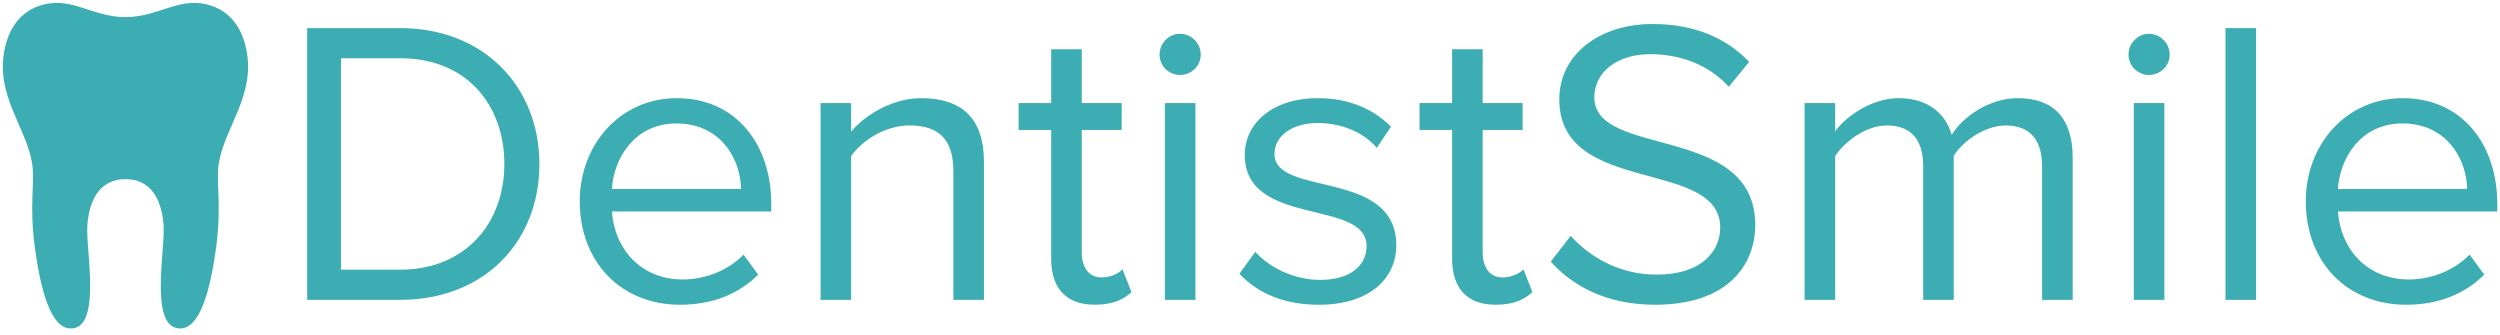
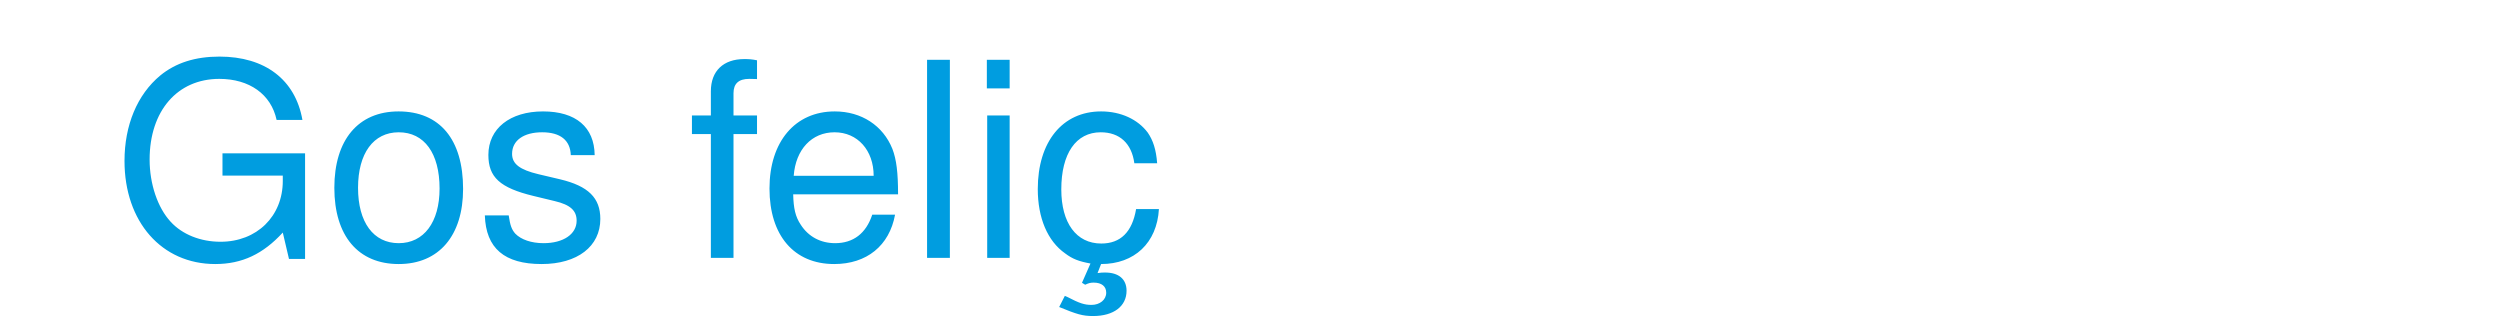
- <svg xmlns="http://www.w3.org/2000/svg" version="1.1" id="Layer_1" x="0px" y="0px" width="220.875px" height="29.562px" viewBox="0 0 220.875 29.562" enable-background="new 0 0 220.875 29.562" xml:space="preserve">
-   <path fill="#3CADB2" d="M11.086,15.826c2.152,0,3.15,1.633,3.36,3.952c0.049,0.556-0.002,1.364-0.074,2.301  c-0.242,3.114-0.52,6.939,1.553,6.939c1.753,0,2.654-3.363,3.174-7.198c0.502-3.795-0.03-5.685,0.231-7.369  c0.498-3.193,3.286-6.056,2.424-10.128c-0.477-2.259-1.72-3.321-2.953-3.768c-2.838-1.033-4.67,0.957-7.718,0.957  s-4.88-1.99-7.719-0.957C2.135,1.002,0.891,2.064,0.414,4.323c-0.86,4.071,1.926,6.935,2.426,10.128  c0.261,1.685-0.27,3.574,0.232,7.369c0.52,3.834,1.42,7.198,3.174,7.198c2.071,0,1.795-3.825,1.553-6.939  c-0.071-0.937-0.124-1.746-0.074-2.301C7.934,17.458,8.945,15.826,11.086,15.826L11.086,15.826z" />
+ <svg xmlns="http://www.w3.org/2000/svg" width="220.875" height="29.562">
  <g>
-     <path fill="#3CADB2" d="M27.138,26.492V2.483h8.207c7.451,0,12.311,5.219,12.311,12.022c0,6.839-4.859,11.986-12.311,11.986H27.138   z M44.56,14.505c0-5.184-3.275-9.359-9.215-9.359h-5.219v18.682h5.219C41.176,23.828,44.56,19.652,44.56,14.505z" />
-     <path fill="#3CADB2" d="M51.222,17.781c0-5.04,3.6-9.107,8.567-9.107c5.255,0,8.351,4.104,8.351,9.323v0.684H54.065   c0.216,3.275,2.52,6.011,6.263,6.011c1.979,0,3.995-0.792,5.363-2.196l1.296,1.764c-1.728,1.728-4.068,2.664-6.911,2.664   C54.929,26.924,51.222,23.216,51.222,17.781z M59.752,10.906c-3.708,0-5.543,3.131-5.687,5.795h11.41   C65.44,14.109,63.712,10.906,59.752,10.906z" />
-     <path fill="#3CADB2" d="M84.231,26.492V15.117c0-3.06-1.548-4.032-3.887-4.032c-2.124,0-4.14,1.296-5.147,2.7v12.707h-2.7V9.106   h2.7v2.52c1.224-1.44,3.6-2.952,6.191-2.952c3.636,0,5.543,1.836,5.543,5.615v12.203H84.231z" />
-     <path fill="#3CADB2" d="M92.873,22.856V11.481h-2.88V9.106h2.88V4.354h2.7v4.751H99.1v2.375h-3.527V22.28   c0,1.296,0.576,2.231,1.764,2.231c0.756,0,1.476-0.324,1.836-0.72l0.792,2.016c-0.685,0.648-1.656,1.116-3.24,1.116   C94.169,26.924,92.873,25.448,92.873,22.856z" />
-     <path fill="#3CADB2" d="M102.449,4.822c0-1.008,0.828-1.835,1.8-1.835c1.008,0,1.836,0.828,1.836,1.835s-0.828,1.8-1.836,1.8   C103.277,6.622,102.449,5.83,102.449,4.822z M102.917,26.492V9.106h2.7v17.386H102.917z" />
-     <path fill="#3CADB2" d="M109.505,24.188l1.404-1.944c1.15,1.332,3.348,2.484,5.723,2.484c2.664,0,4.104-1.26,4.104-2.988   c0-4.211-10.762-1.62-10.762-8.063c0-2.7,2.338-5.003,6.479-5.003c2.951,0,5.039,1.116,6.443,2.52l-1.26,1.872   c-1.045-1.26-2.953-2.196-5.184-2.196c-2.377,0-3.852,1.188-3.852,2.736c0,3.815,10.762,1.296,10.762,8.063   c0,2.916-2.34,5.255-6.838,5.255C113.681,26.924,111.269,26.06,109.505,24.188z" />
-     <path fill="#3CADB2" d="M128.296,22.856V11.481h-2.879V9.106h2.879V4.354h2.699v4.751h3.527v2.375h-3.527V22.28   c0,1.296,0.576,2.231,1.764,2.231c0.756,0,1.477-0.324,1.836-0.72l0.793,2.016c-0.686,0.648-1.656,1.116-3.24,1.116   C129.591,26.924,128.296,25.448,128.296,22.856z" />
-     <path fill="#3CADB2" d="M137.009,23.108l1.764-2.268c1.584,1.764,4.174,3.419,7.559,3.419c4.283,0,5.65-2.304,5.65-4.139   c0-6.191-14.217-2.772-14.217-11.339c0-3.959,3.527-6.659,8.242-6.659c3.672,0,6.516,1.224,8.531,3.348l-1.801,2.196   c-1.799-1.979-4.318-2.879-6.947-2.879c-2.879,0-4.93,1.547-4.93,3.815c0,5.399,14.217,2.304,14.217,11.267   c0,3.491-2.375,7.055-8.854,7.055C142.048,26.924,138.987,25.34,137.009,23.108z" />
-     <path fill="#3CADB2" d="M180.421,26.492V14.685c0-2.196-0.973-3.6-3.203-3.6c-1.801,0-3.709,1.296-4.607,2.664v12.742h-2.699   V14.685c0-2.196-0.938-3.6-3.205-3.6c-1.764,0-3.635,1.296-4.57,2.7v12.707h-2.701V9.106h2.701v2.52   c0.719-1.116,3.059-2.952,5.615-2.952c2.664,0,4.176,1.44,4.68,3.24c0.971-1.584,3.311-3.24,5.83-3.24   c3.168,0,4.859,1.764,4.859,5.255v12.562H180.421z" />
-     <path fill="#3CADB2" d="M188.056,4.822c0-1.008,0.828-1.835,1.799-1.835c1.008,0,1.836,0.828,1.836,1.835s-0.828,1.8-1.836,1.8   C188.884,6.622,188.056,5.83,188.056,4.822z M188.522,26.492V9.106h2.701v17.386H188.522z" />
-     <path fill="#3CADB2" d="M196.622,26.492V2.483h2.701v24.009H196.622z" />
-     <path fill="#3CADB2" d="M203.716,17.781c0-5.04,3.6-9.107,8.566-9.107c5.256,0,8.352,4.104,8.352,9.323v0.684H206.56   c0.215,3.275,2.52,6.011,6.264,6.011c1.979,0,3.994-0.792,5.363-2.196l1.295,1.764c-1.727,1.728-4.066,2.664-6.91,2.664   C207.423,26.924,203.716,23.216,203.716,17.781z M212.247,10.906c-3.707,0-5.543,3.131-5.688,5.795h11.41   C217.935,14.109,216.206,10.906,212.247,10.906z" />
+     <rect fill="none" id="canvas_background" height="402" width="582" y="-1" x="-1" />
+   </g>
+   <g>
+     <text xml:space="preserve" text-anchor="start" font-family="Helvetica, Arial, sans-serif" font-size="24" id="svg_15" y="22.781" x="9.938" stroke-opacity="null" stroke-width="0" stroke="null" fill="#009de0">Gos feliç</text>
  </g>
</svg>
